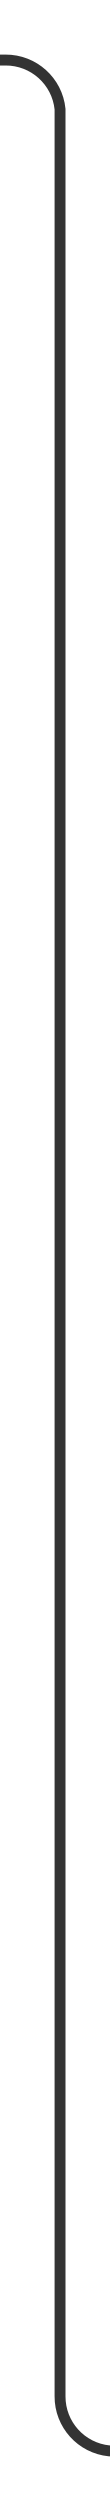
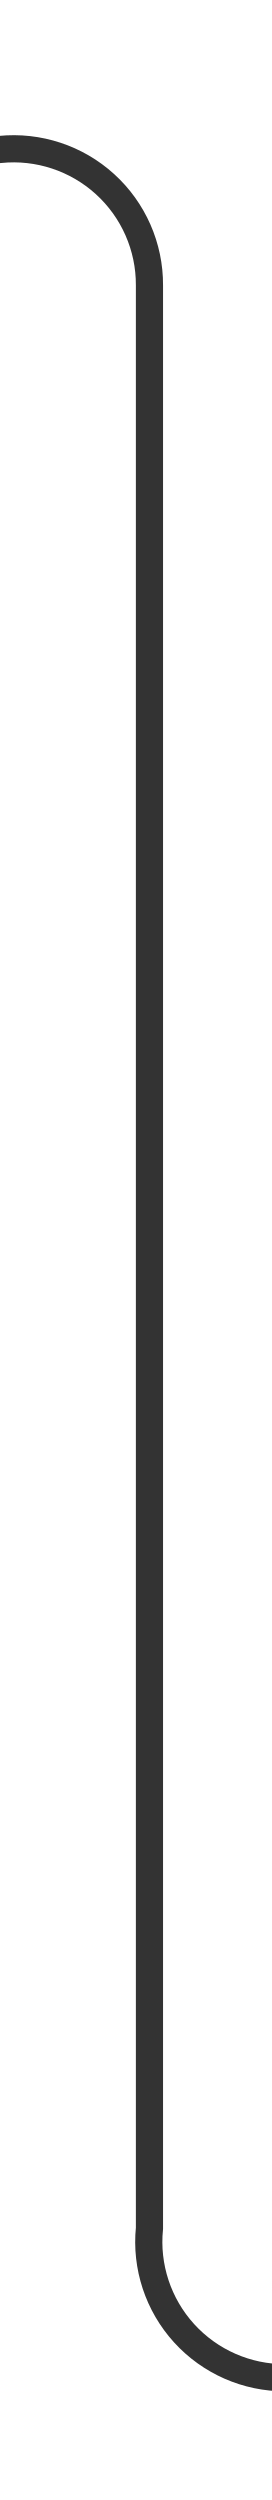
- <svg xmlns="http://www.w3.org/2000/svg" version="1.1" width="10px" height="229px" preserveAspectRatio="xMidYMin meet" viewBox="587 4240  8 229">
-   <path d="M 662 4464.5  L 596 4464.5  A 5 5 0 0 1 591.5 4459.5 L 591.5 4250  A 5 5 0 0 0 586.5 4245.5 L 525 4245.5  " stroke-width="1" stroke="#333333" fill="none" />
-   <path d="M 526 4239.2  L 520 4245.5  L 526 4251.8  L 526 4239.2  Z " fill-rule="nonzero" fill="#333333" stroke="none" />
+ <svg xmlns="http://www.w3.org/2000/svg" version="1.1" width="10px" height="92px" preserveAspectRatio="xMidYMin meet" viewBox="1067 2336  8 92">
+   <path d="M 1029 2341.5  L 1066 2341.5  A 5 5 0 0 1 1071.5 2346.5 L 1071.5 2418  A 5 5 0 0 0 1076.5 2423.5 L 1108 2423.5  " stroke-width="1" stroke="#333333" fill="none" />
+   <path d="M 1107 2429.8  L 1113 2423.5  L 1107 2417.2  L 1107 2429.8  Z " fill-rule="nonzero" fill="#333333" stroke="none" />
</svg>
